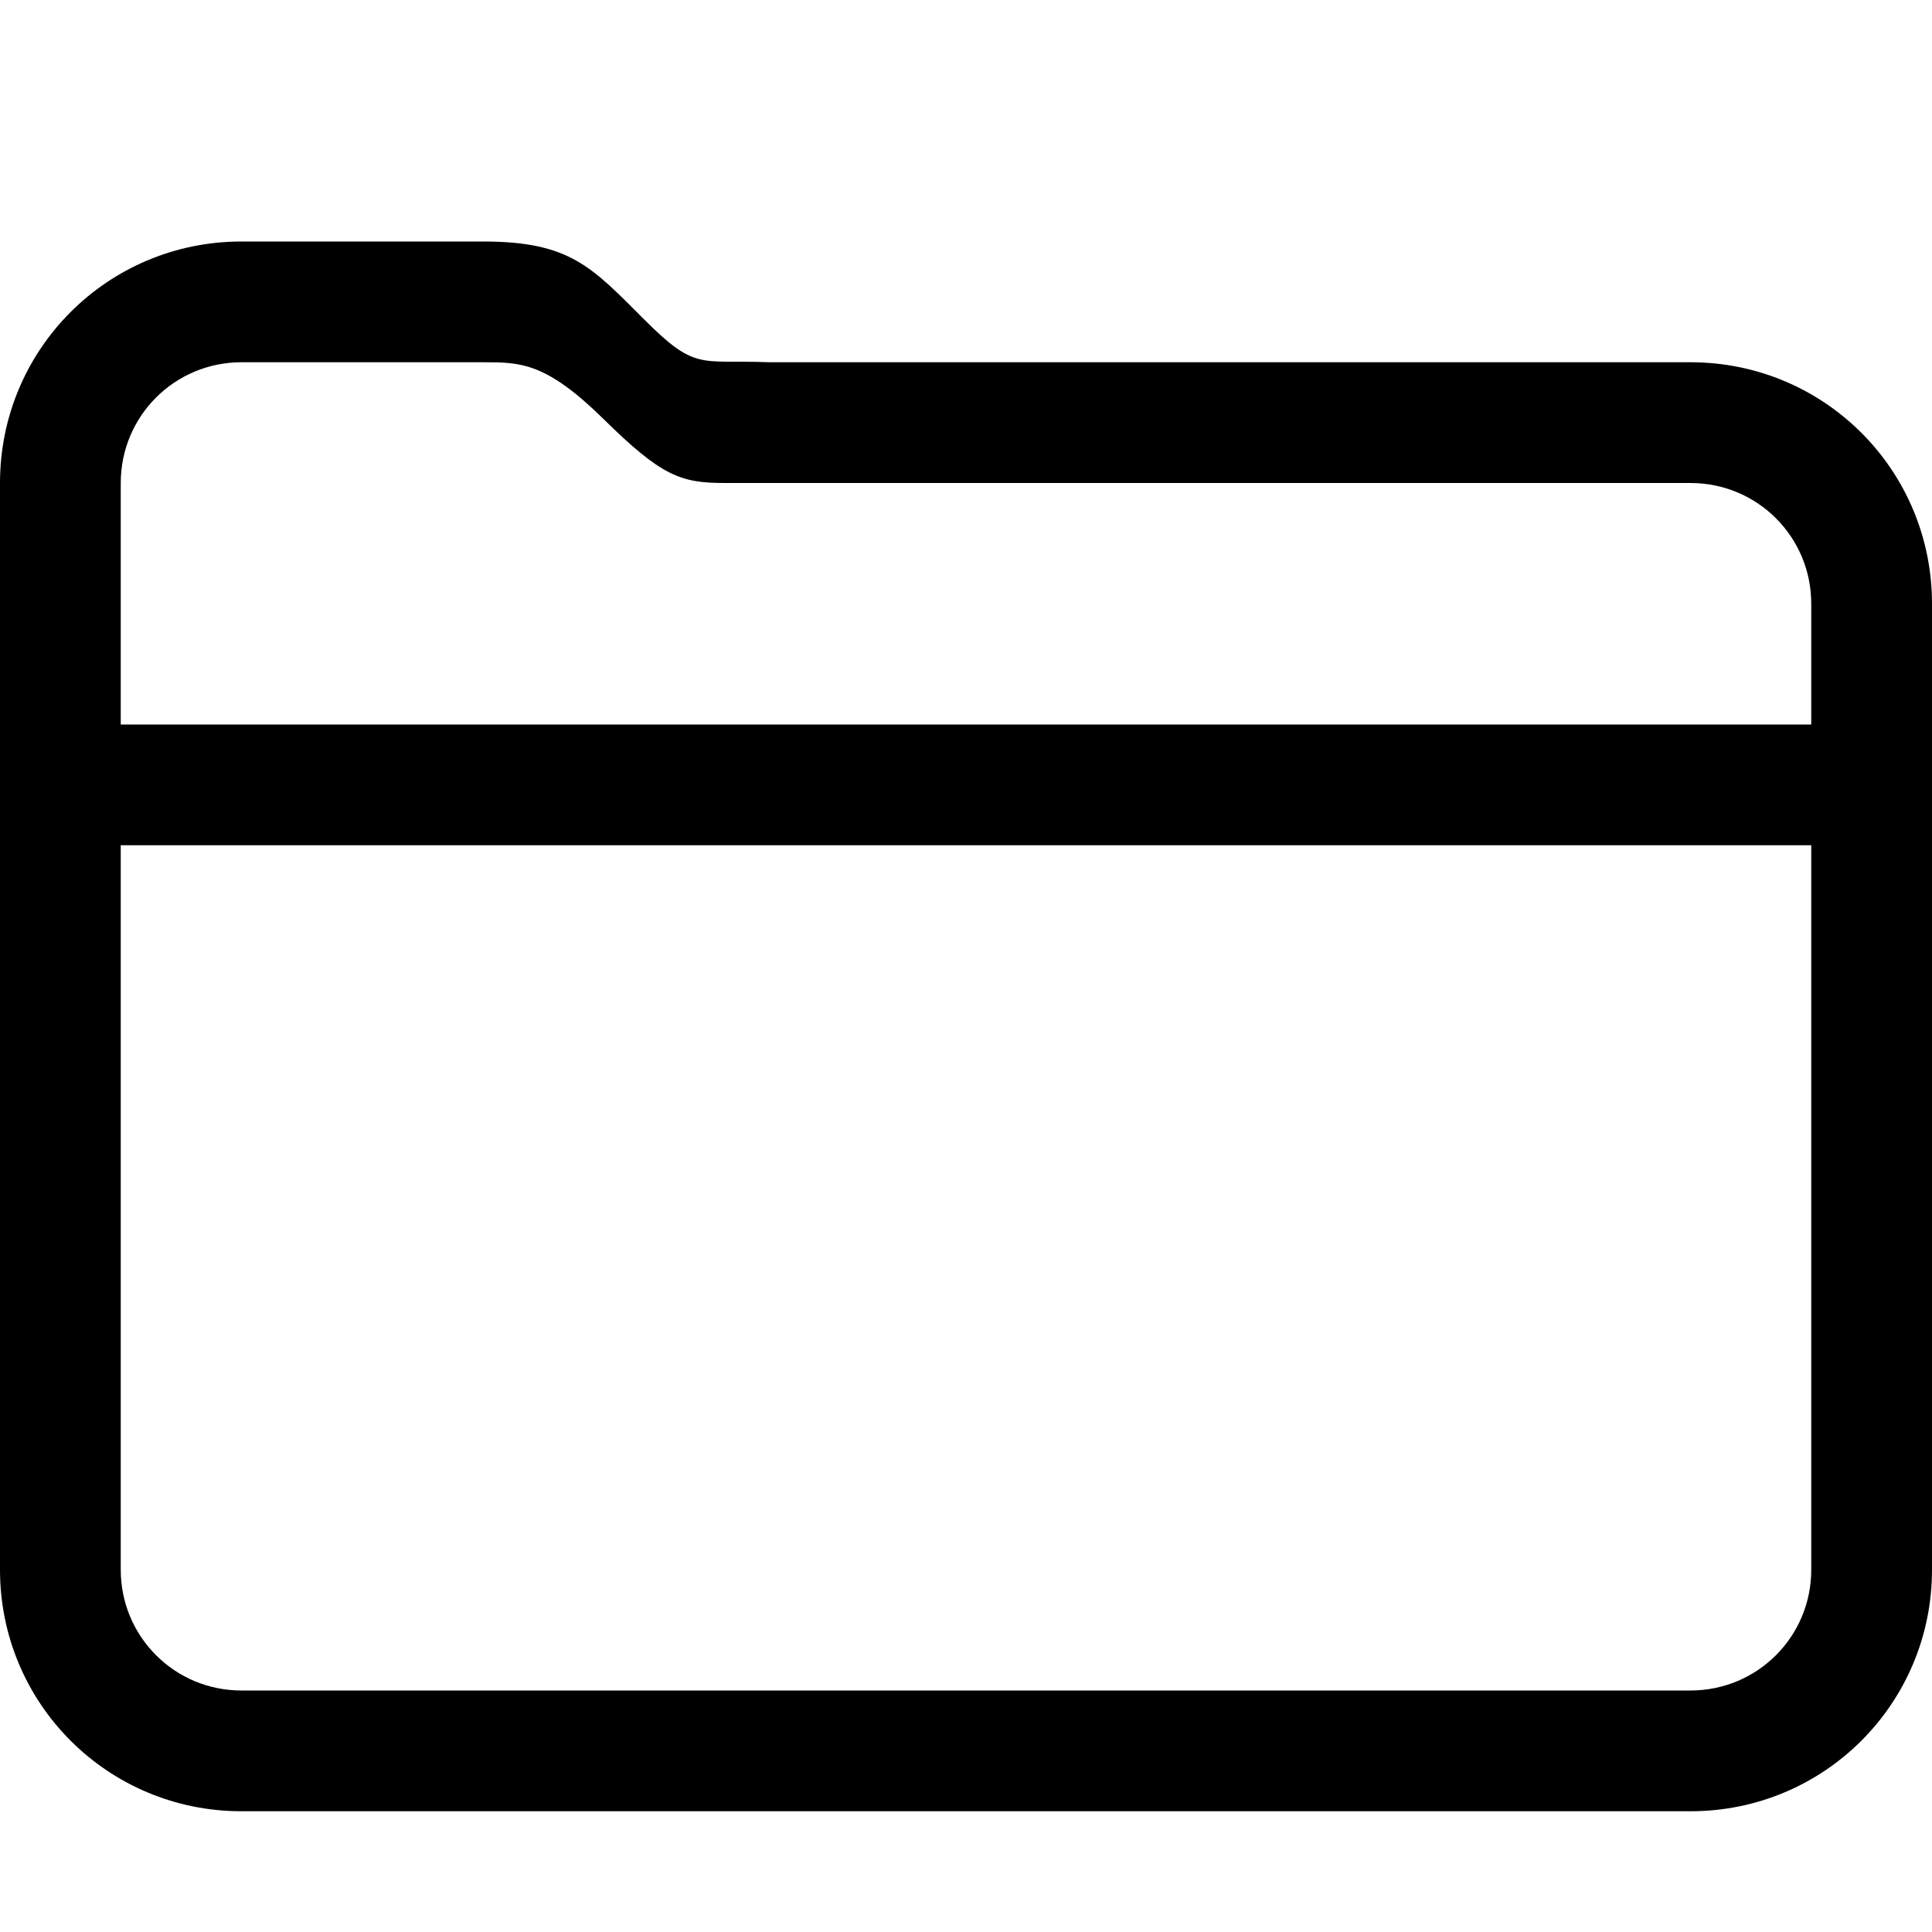
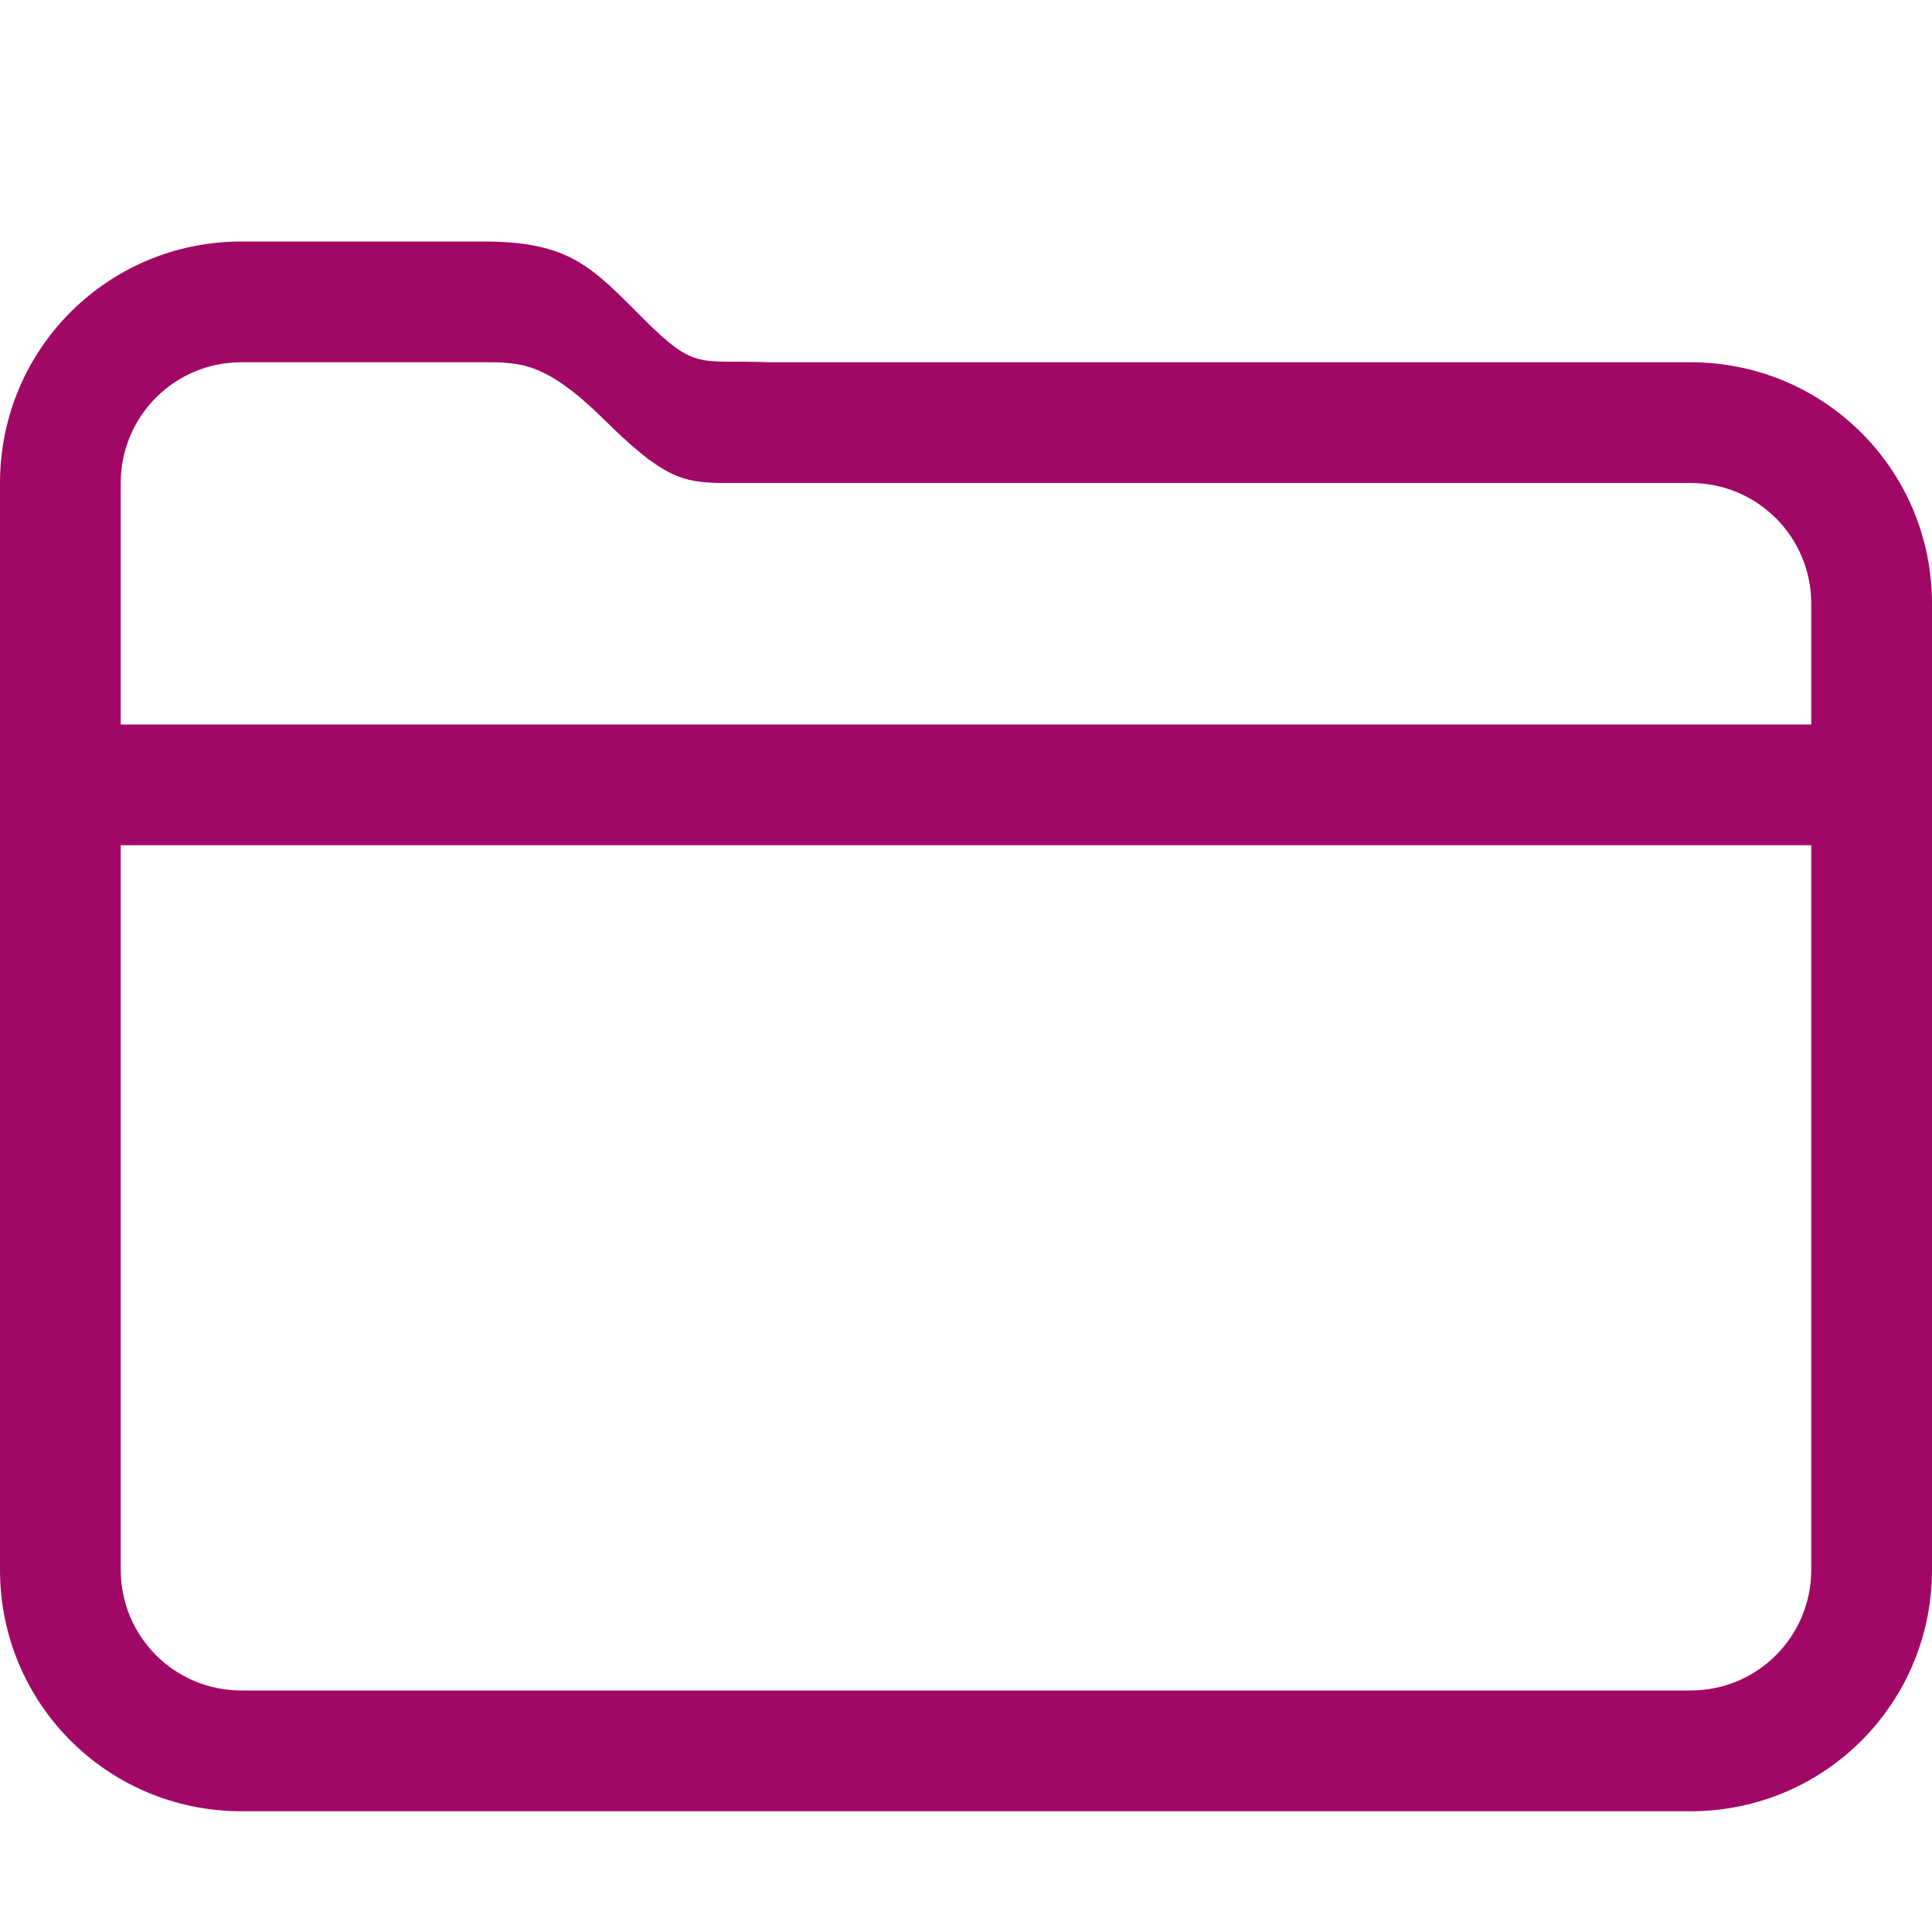
<svg xmlns="http://www.w3.org/2000/svg" width="16" height="16">
-   <defs>
-     <style id="current-color-scheme" type="text/css">
- .ColorScheme-Text{color:#a10865}
- </style>
-   </defs>
-   <path d="M2 2C.892 2 0 2.892 0 4v9c0 1.108.892 2 2 2h12c1.108 0 2-.892 2-2V5c0-1.108-.892-2-2-2H6.371c-.58-.023-.605.077-1.039-.357S4.719 2 4 2zm0 1h2c.311 0 .52 0 .998.47.479.472.639.53 1 .53H14c.554 0 1 .446 1 1v1H1V4c0-.554.446-1 1-1M1 7h14v6c0 .554-.446 1-1 1H2c-.554 0-1-.446-1-1z" style="fill:currentColor" />
+   <path d="M2 2C.892 2 0 2.892 0 4v9c0 1.108.892 2 2 2h12c1.108 0 2-.892 2-2V5c0-1.108-.892-2-2-2H6.371c-.58-.023-.605.077-1.039-.357S4.719 2 4 2zm0 1h2c.311 0 .52 0 .998.47.479.472.639.53 1 .53H14c.554 0 1 .446 1 1v1H1V4c0-.554.446-1 1-1M1 7h14v6c0 .554-.446 1-1 1H2c-.554 0-1-.446-1-1z" style="fill:#a10865" />
</svg>
